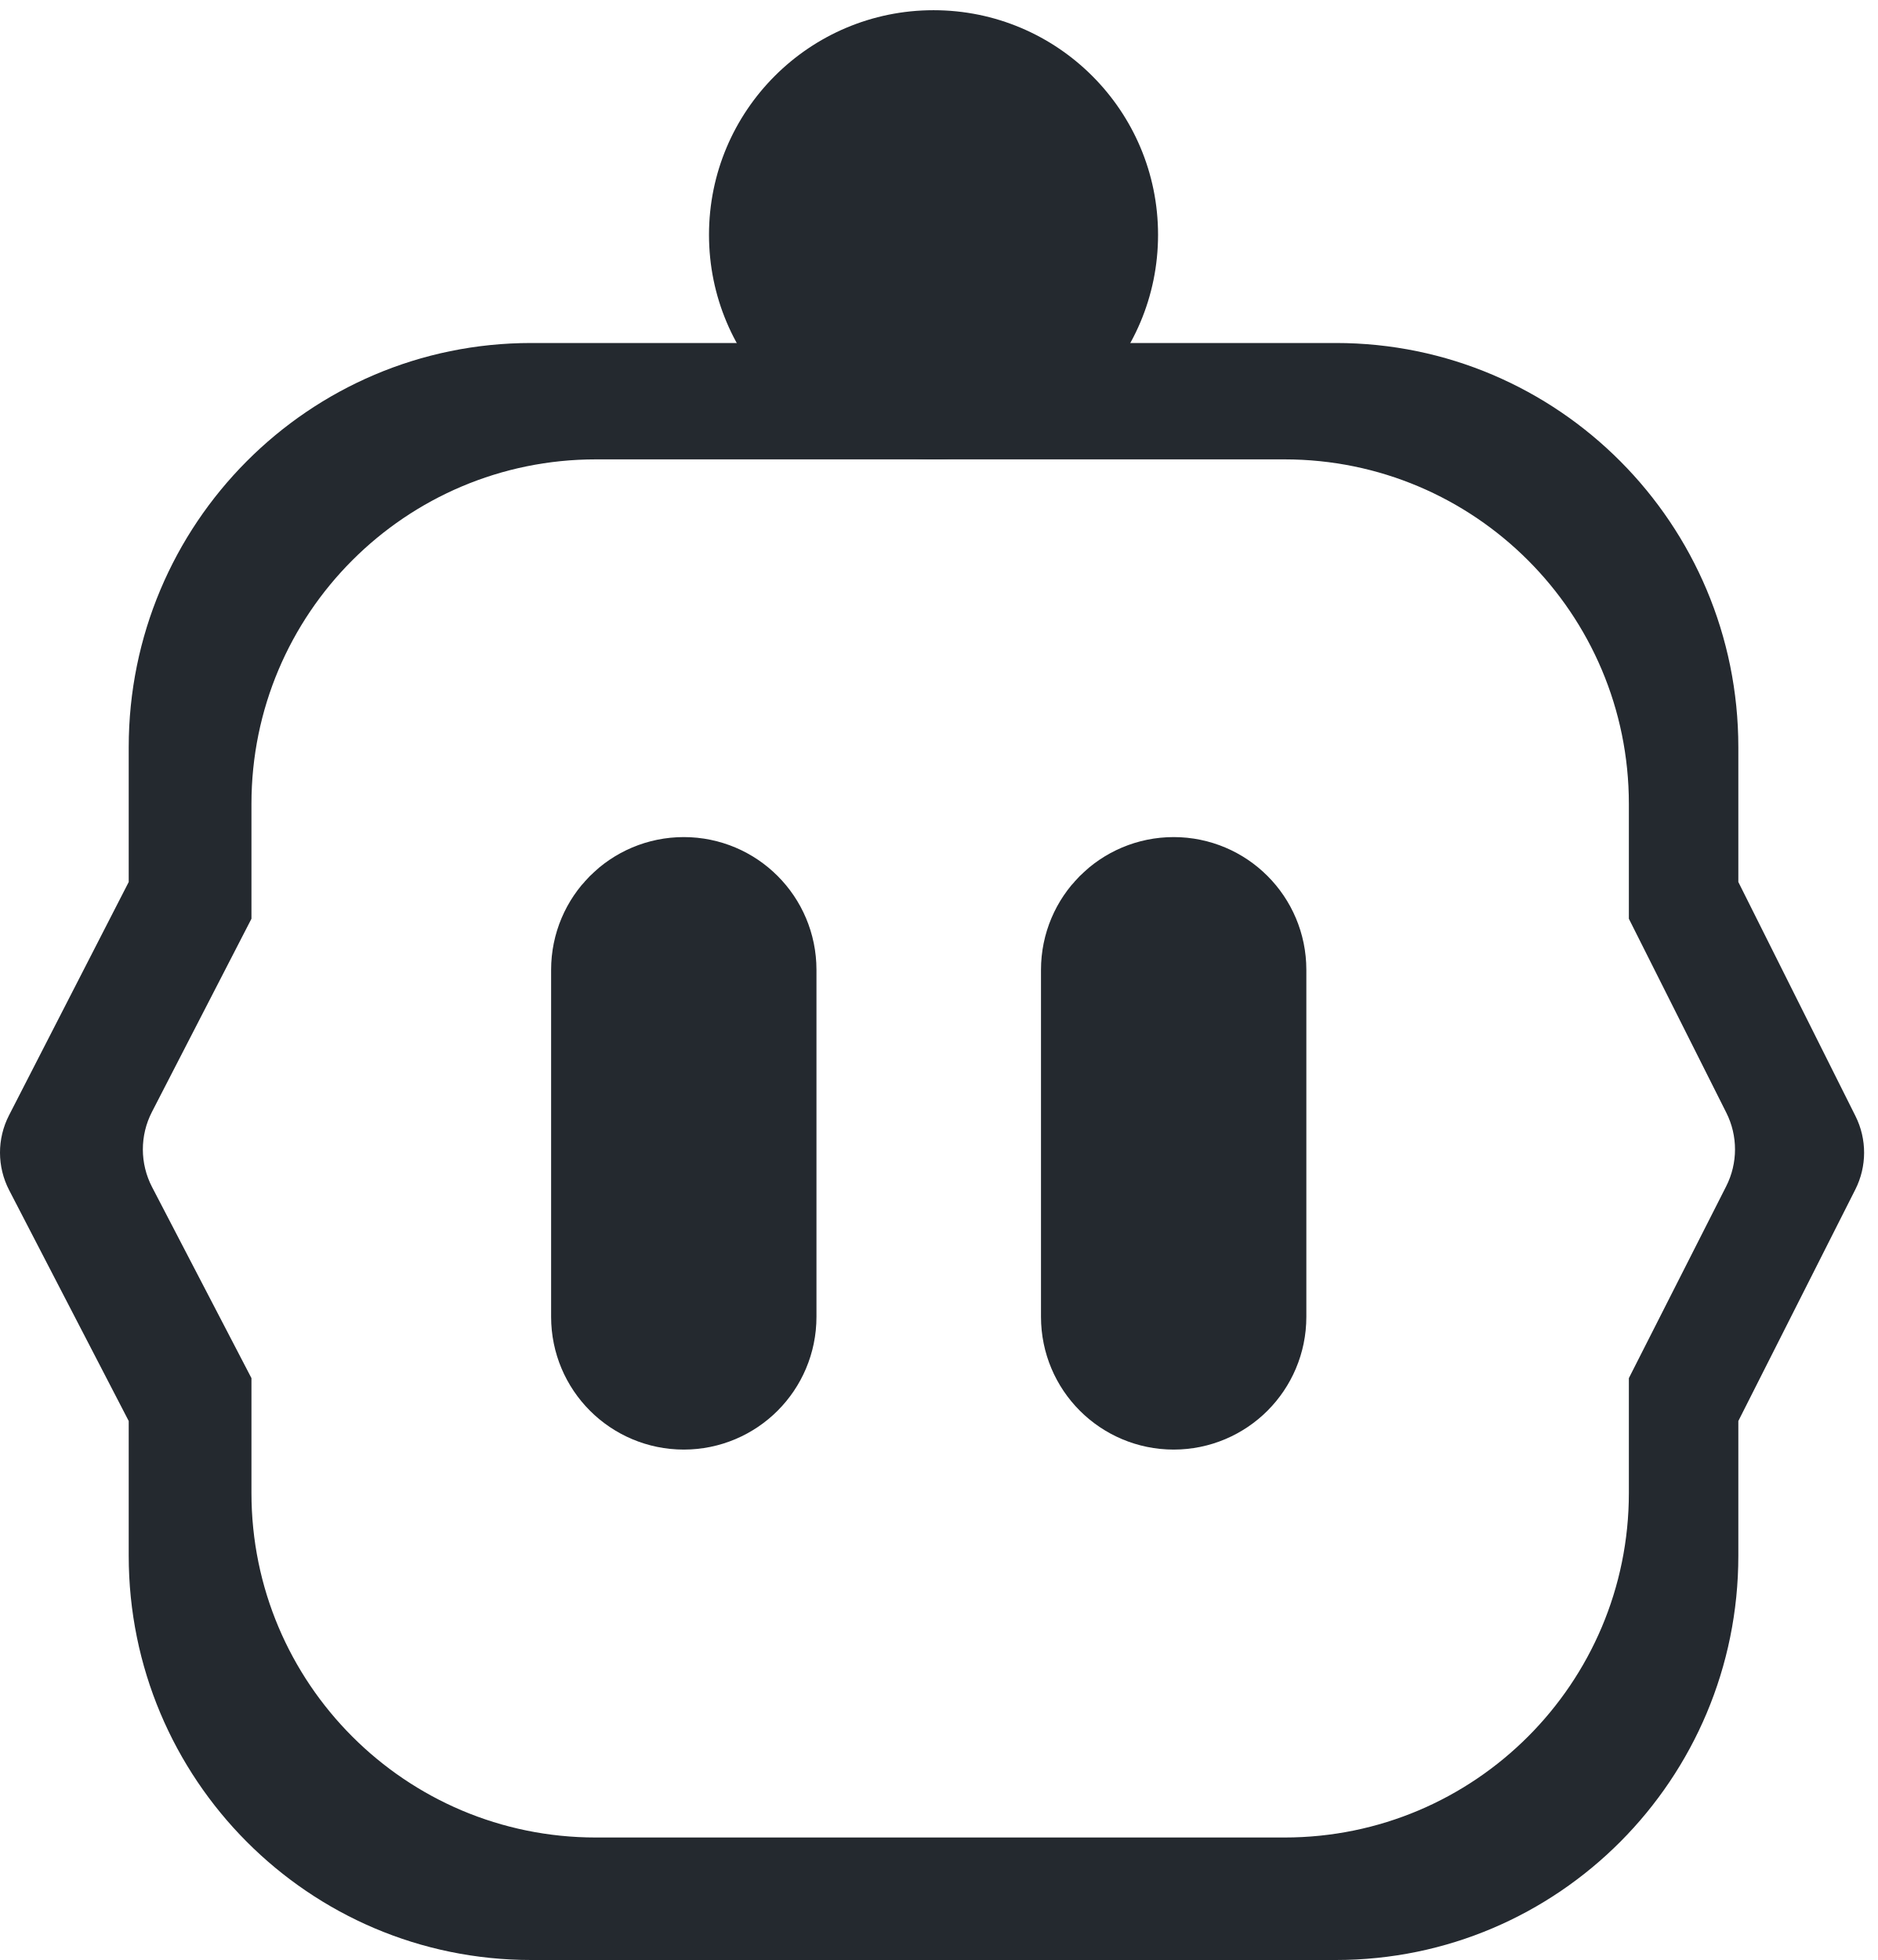
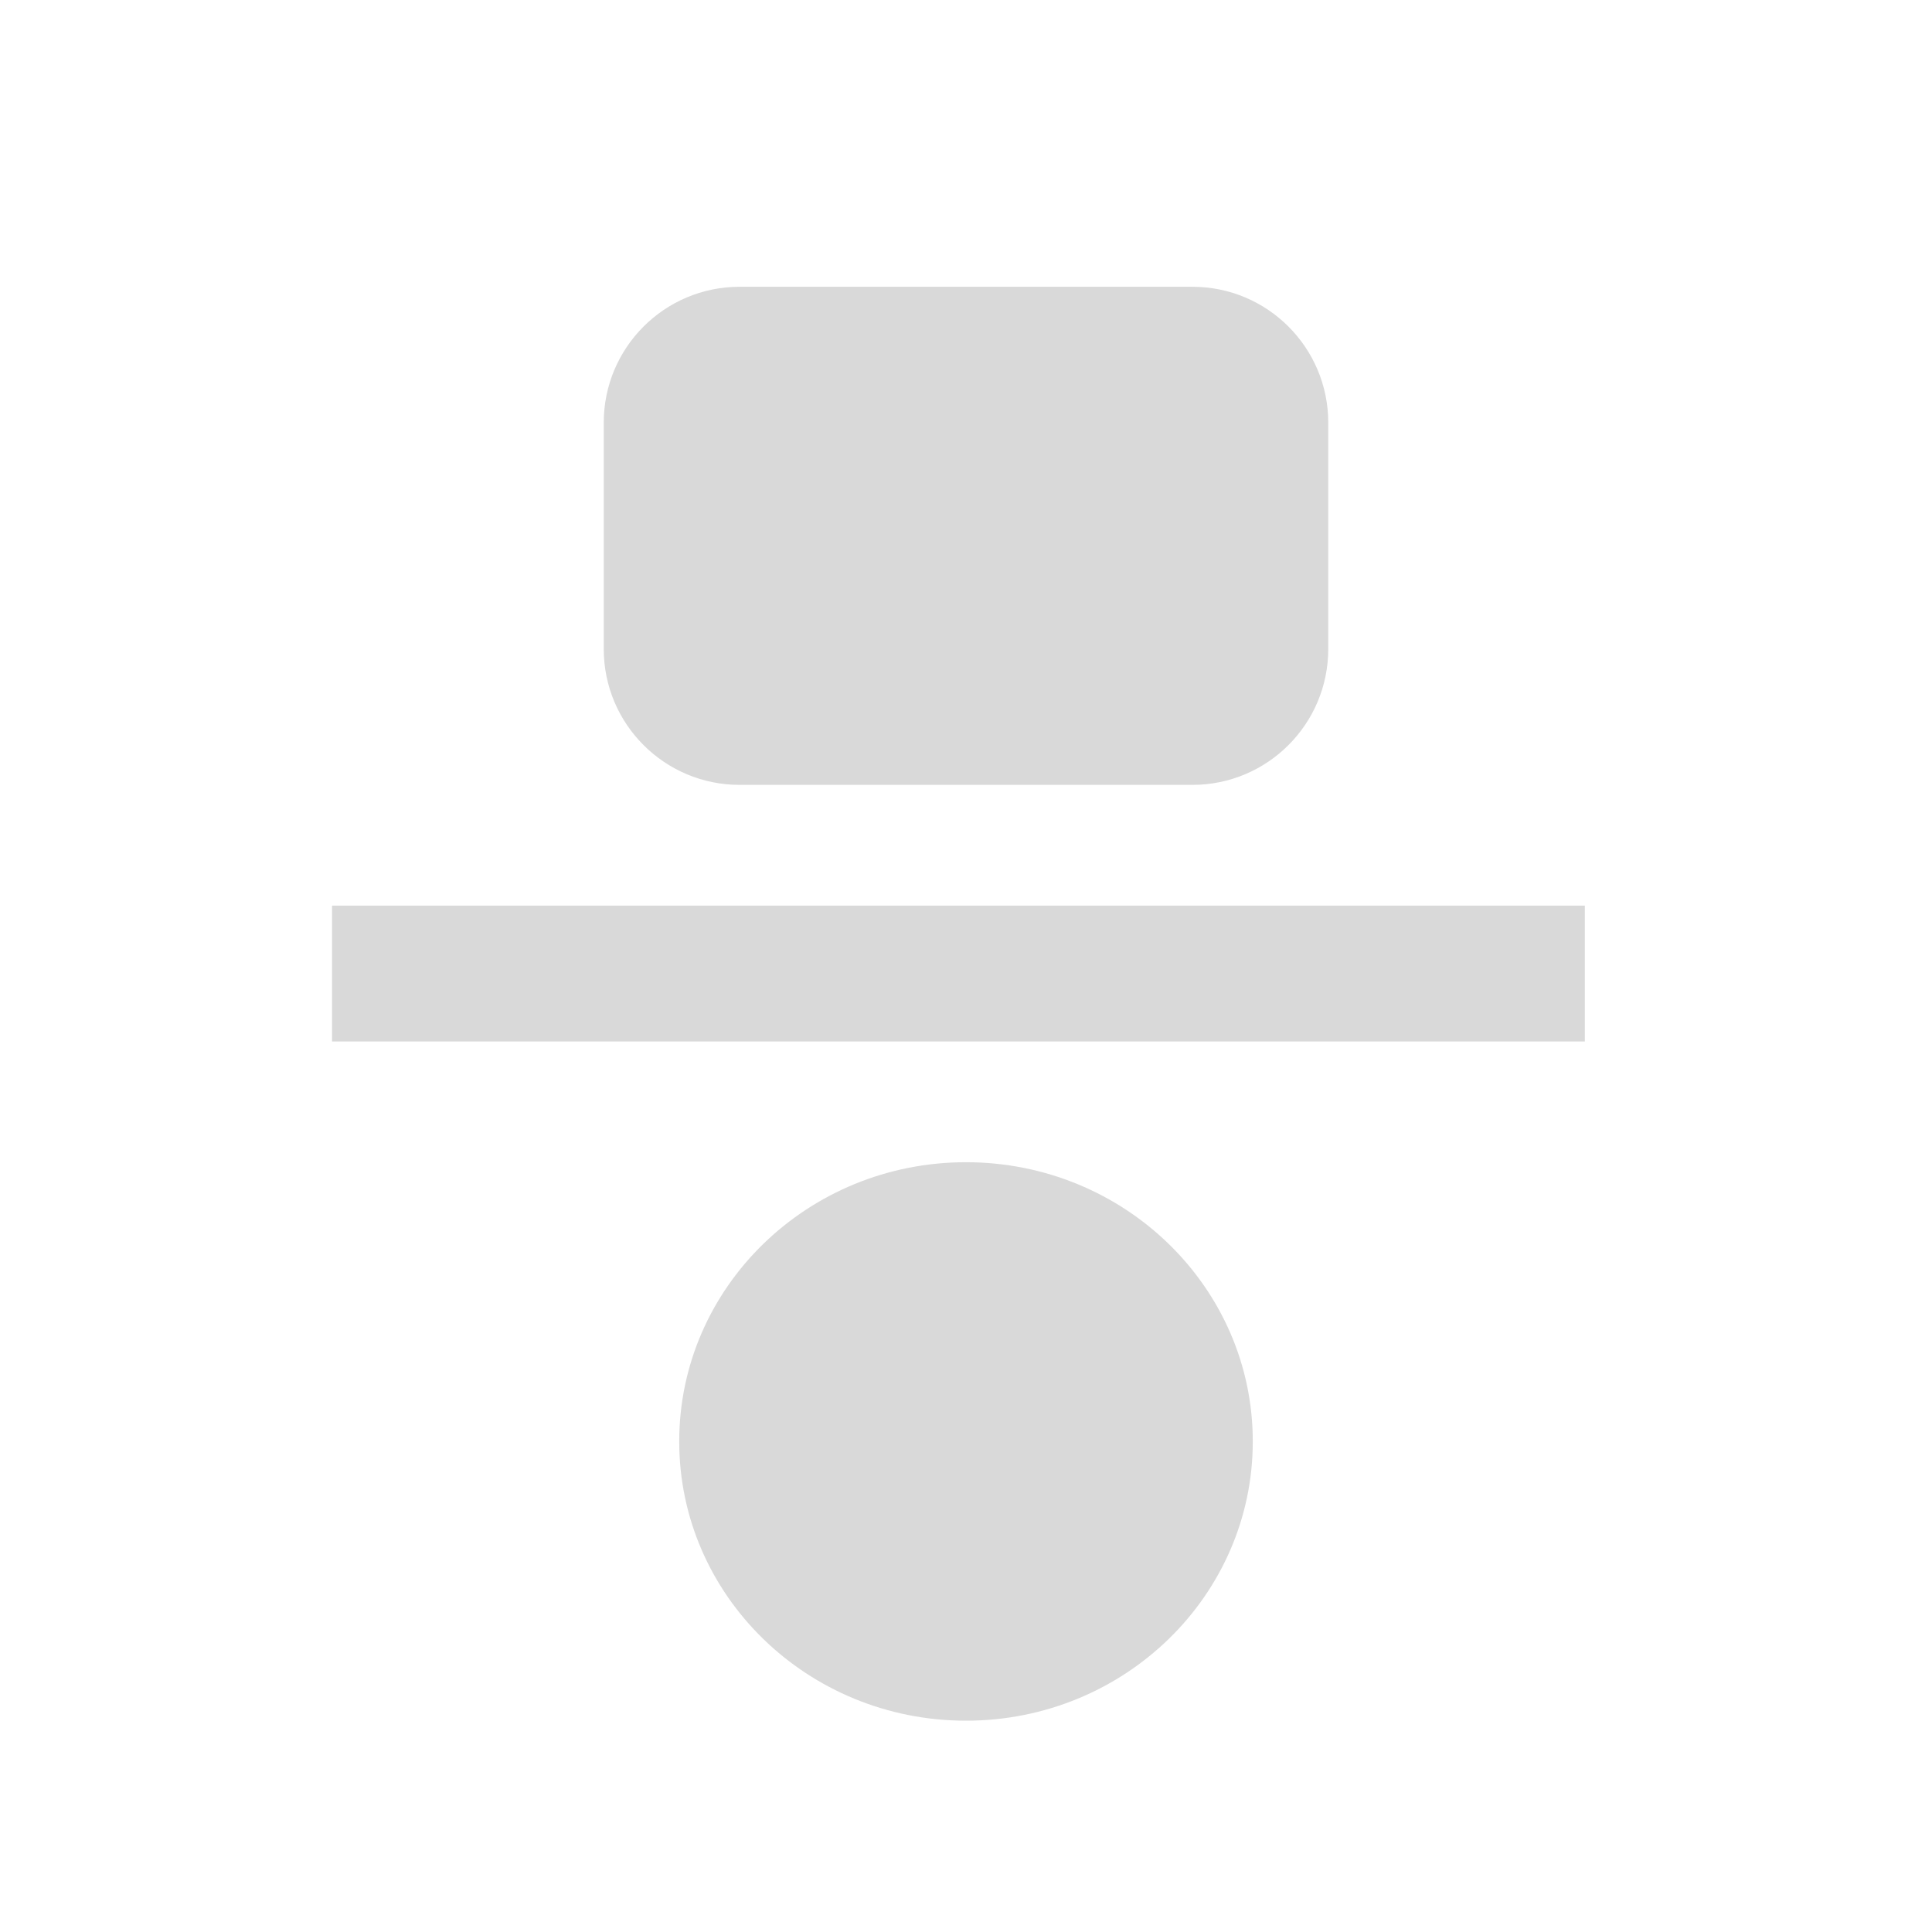
- <svg xmlns="http://www.w3.org/2000/svg" width="92px" height="96px" viewBox="0 0 92 96" version="1.1">
-   <g id="Page-1" stroke="none" stroke-width="1" fill="none" fill-rule="evenodd">
-     <g id="icon-copy" transform="translate(-34, -40)" fill="#24292F">
-       <g id="Group-Copy-2" transform="translate(34, 40.5)">
-         <g id="Group-3-Copy-4" transform="translate(0, 0)">
-           <path d="M65.449,16.3 C76.337,16.3 85.164,25.165 85.164,36.1 L85.164,42.7 L90.903,54.165 C91.469,55.297 91.467,56.63 90.896,57.76 L85.164,69.1 L85.164,75.7 C85.164,86.636 76.337,95.5 65.449,95.5 L26.021,95.5 C15.133,95.5 6.306,86.636 6.306,75.7 L6.306,69.1 L0.449,57.795 C-0.147,56.646 -0.15,55.28 0.441,54.129 L6.306,42.7 L6.306,36.1 C6.306,25.165 15.133,16.3 26.021,16.3 L65.449,16.3 Z M62.93,22 L29.19,22 C19.872,22 12.319,29.555 12.319,38.875 L12.319,44.5 L7.443,53.963 C6.848,55.118 6.851,56.49 7.45,57.642 L12.319,67 L12.319,72.625 C12.319,81.945 19.872,89.5 29.19,89.5 L62.93,89.5 C72.248,89.5 79.801,81.945 79.801,72.625 L79.801,67 L84.568,57.606 C85.143,56.473 85.146,55.135 84.575,53.999 L79.801,44.5 L79.801,38.875 C79.801,29.555 72.248,22 62.93,22 Z" id="Combined-Shape" fill-rule="nonzero" />
-           <circle id="Oval" cx="45.735" cy="11" r="11" />
-         </g>
-         <rect id="Rectangle-Copy" stroke="#24292F" stroke-width="8" x="31" y="44.5" width="5" height="22" rx="2.5" />
-         <rect id="Rectangle-Copy-2" stroke="#24292F" stroke-width="8" x="55" y="44.5" width="5" height="22" rx="2.5" />
-       </g>
-     </g>
-   </g>
+ <svg xmlns="http://www.w3.org/2000/svg" width="128" height="128" viewBox="0 0 128 128" fill="none">
+   <rect x="22" y="60" width="83" height="9" fill="#D9D9D9" />
+   <ellipse cx="64" cy="95.5" rx="19" ry="18.5" fill="#D9D9D9" />
+   <rect x="40" y="19" width="48" height="33" rx="9" fill="#D9D9D9" />
</svg>
